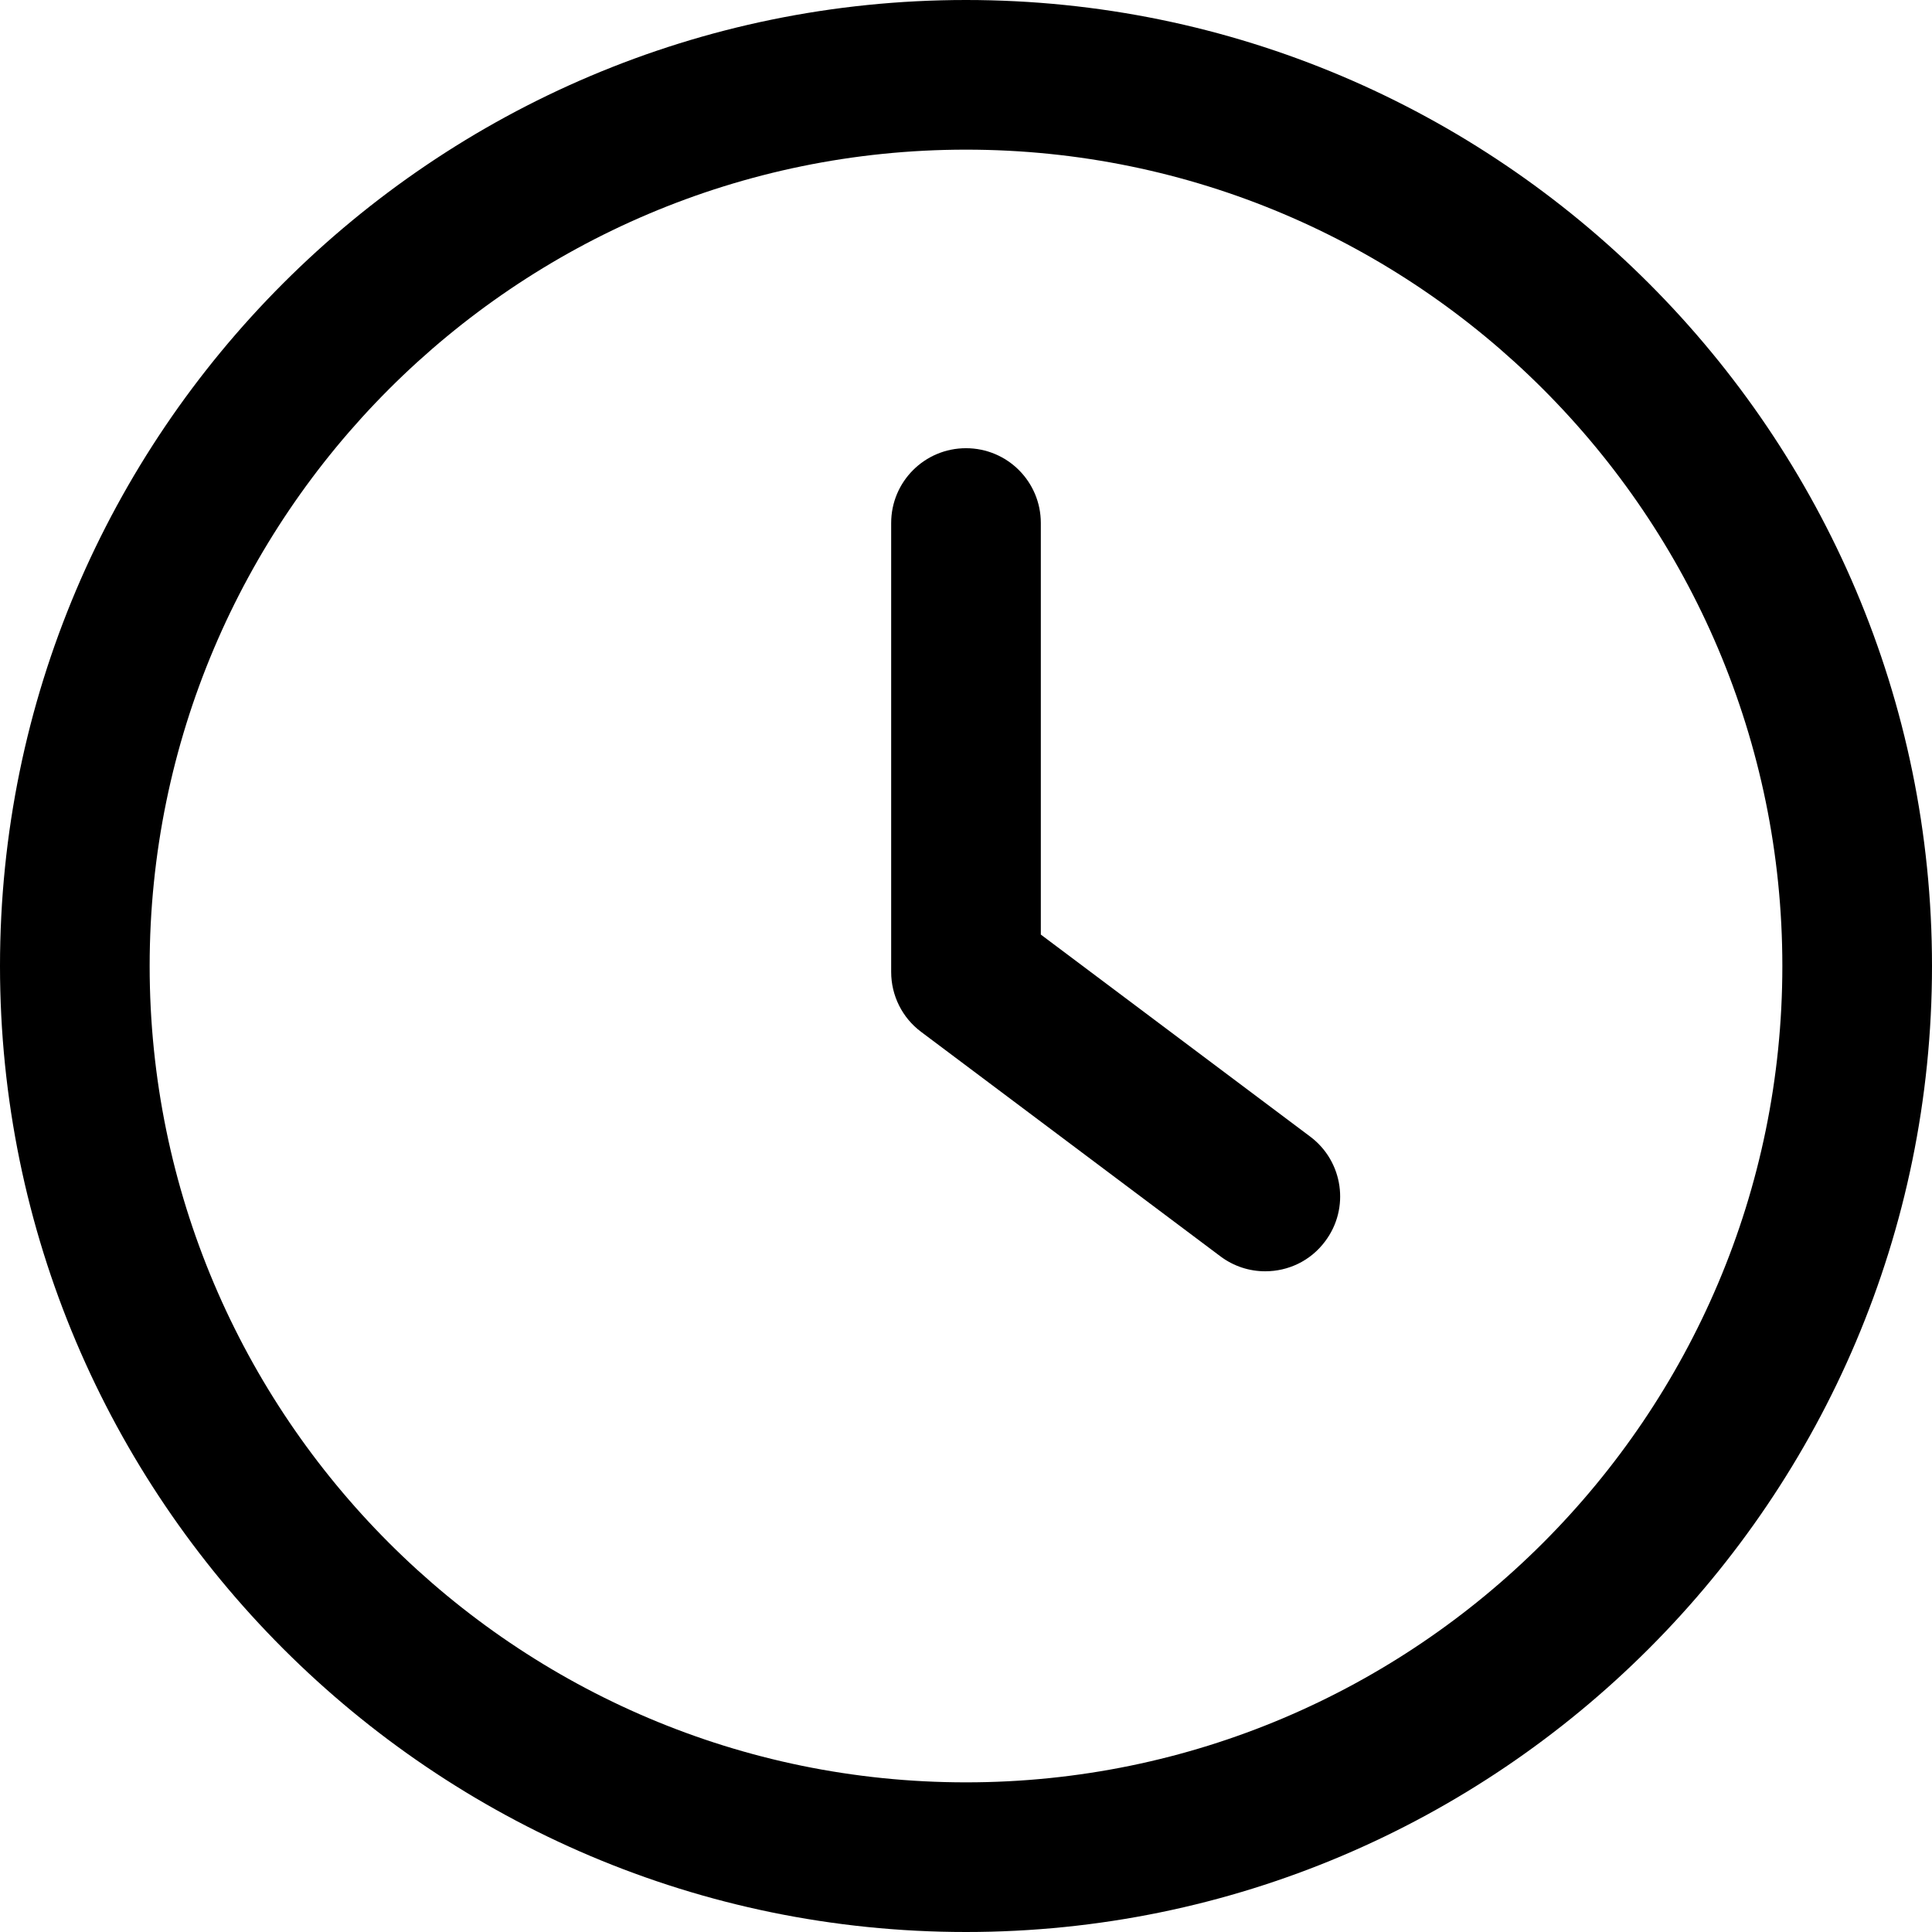
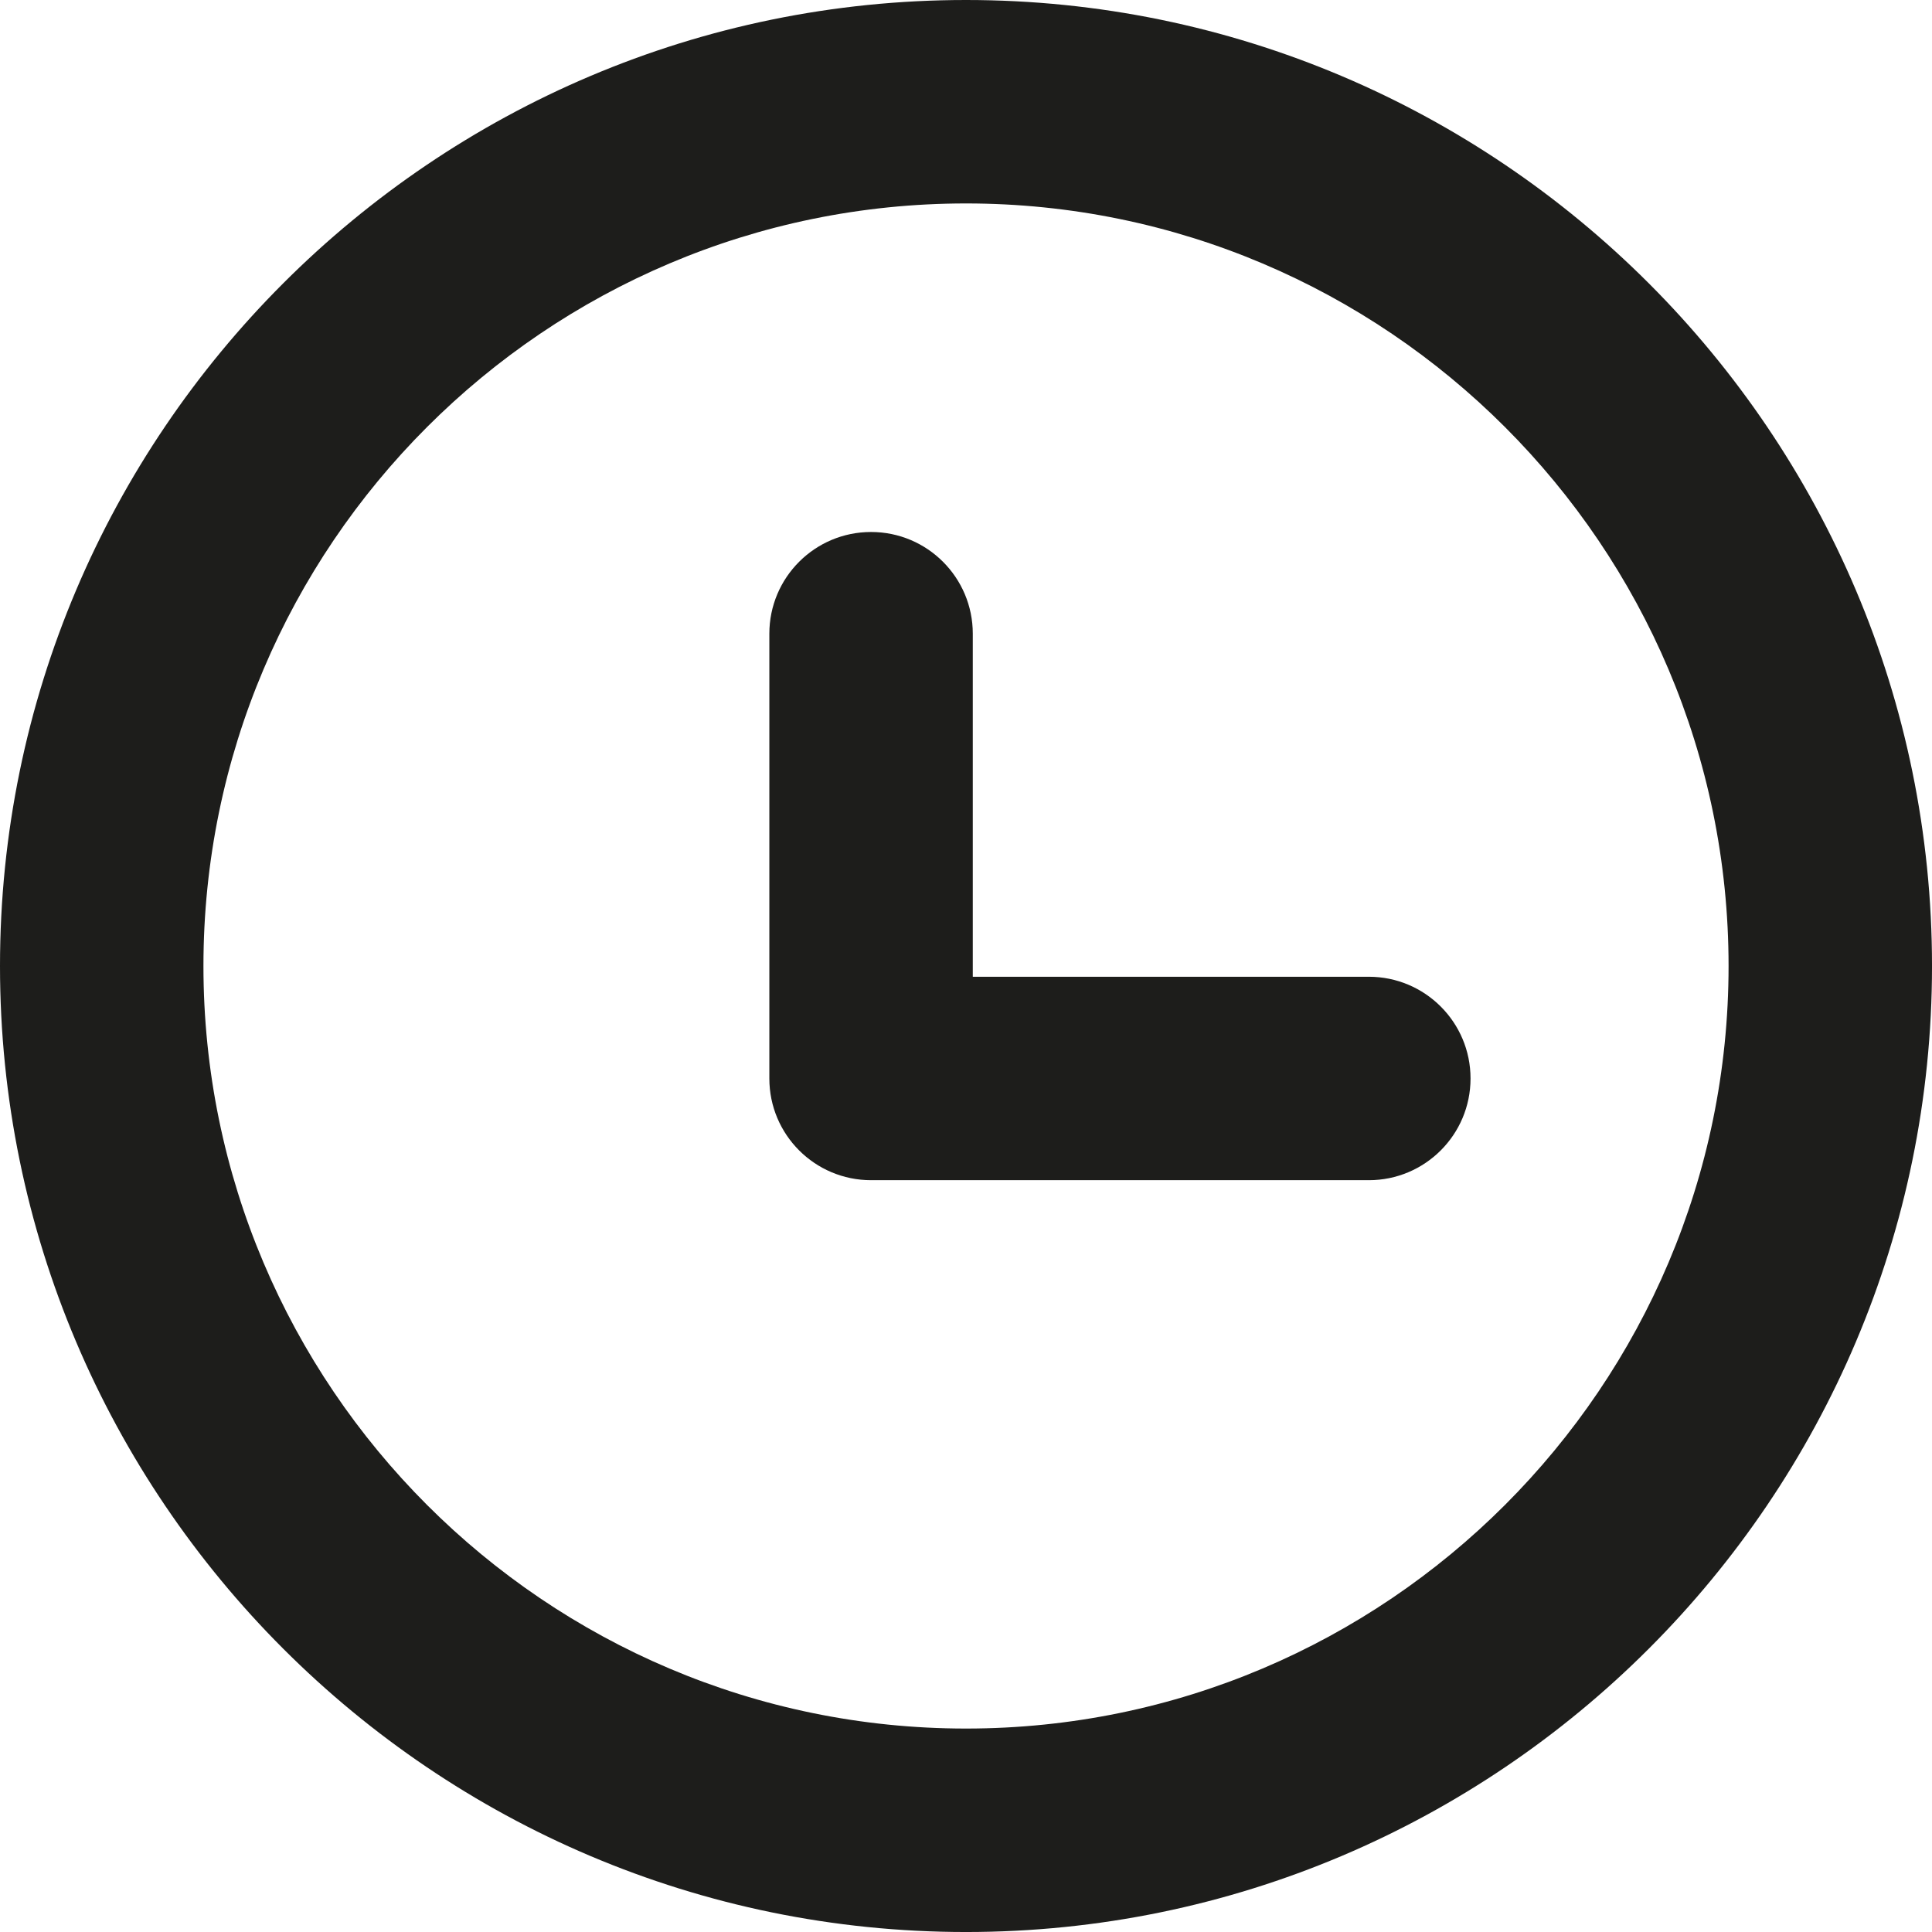
- <svg xmlns="http://www.w3.org/2000/svg" width="16" height="16" version="1.1" id="Capa_1" x="0px" y="0px" viewBox="0 0 512 512" style="enable-background:new 0 0 512 512;" xml:space="preserve">
+ <svg xmlns="http://www.w3.org/2000/svg" width="16" height="16" version="1.1" id="Capa_1" x="0px" y="0px" viewBox="0 0 142.447 142.447" style="enable-background:new 0 0 142.447 142.447;" xml:space="preserve">
  <g>
-     <g>
-       <path d="M347.216,301.211l-71.387-53.54V138.609c0-10.966-8.864-19.83-19.83-19.83c-10.966,0-19.83,8.864-19.83,19.83v118.978    c0,6.246,2.935,12.136,7.932,15.864l79.318,59.489c3.569,2.677,7.734,3.966,11.878,3.966c6.048,0,11.997-2.717,15.884-7.952    C357.766,320.208,355.981,307.775,347.216,301.211z" />
-     </g>
-   </g>
-   <g>
-     <g>
-       <path d="M256,0C114.833,0,0,114.833,0,256s114.833,256,256,256s256-114.833,256-256S397.167,0,256,0z M256,472.341    c-119.275,0-216.341-97.066-216.341-216.341S136.725,39.659,256,39.659c119.295,0,216.341,97.066,216.341,216.341    S375.275,472.341,256,472.341z" />
-     </g>
+     <path style="fill:#1D1D1B;" d="M71.224,0C31.951,0,0,31.951,0,71.224s31.951,71.224,71.224,71.224s71.224-31.951,71.224-71.224   S110.496,0,71.224,0z M71.224,127.447C40.222,127.447,15,102.226,15,71.224S40.222,15,71.224,15s56.224,25.222,56.224,56.224   S102.226,127.447,71.224,127.447z" />
+     <path style="fill:#1D1D1B;" d="M100.923,72.016H71.724V46.724c0-4.143-3.357-7.5-7.5-7.5s-7.5,3.357-7.5,7.5v32.792   c0,4.143,3.357,7.5,7.5,7.5h36.699c4.143,0,7.5-3.357,7.5-7.5S105.065,72.016,100.923,72.016z" />
  </g>
  <g>
</g>
  <g>
</g>
  <g>
</g>
  <g>
</g>
  <g>
</g>
  <g>
</g>
  <g>
</g>
  <g>
</g>
  <g>
</g>
  <g>
</g>
  <g>
</g>
  <g>
</g>
  <g>
</g>
  <g>
</g>
  <g>
</g>
</svg>
